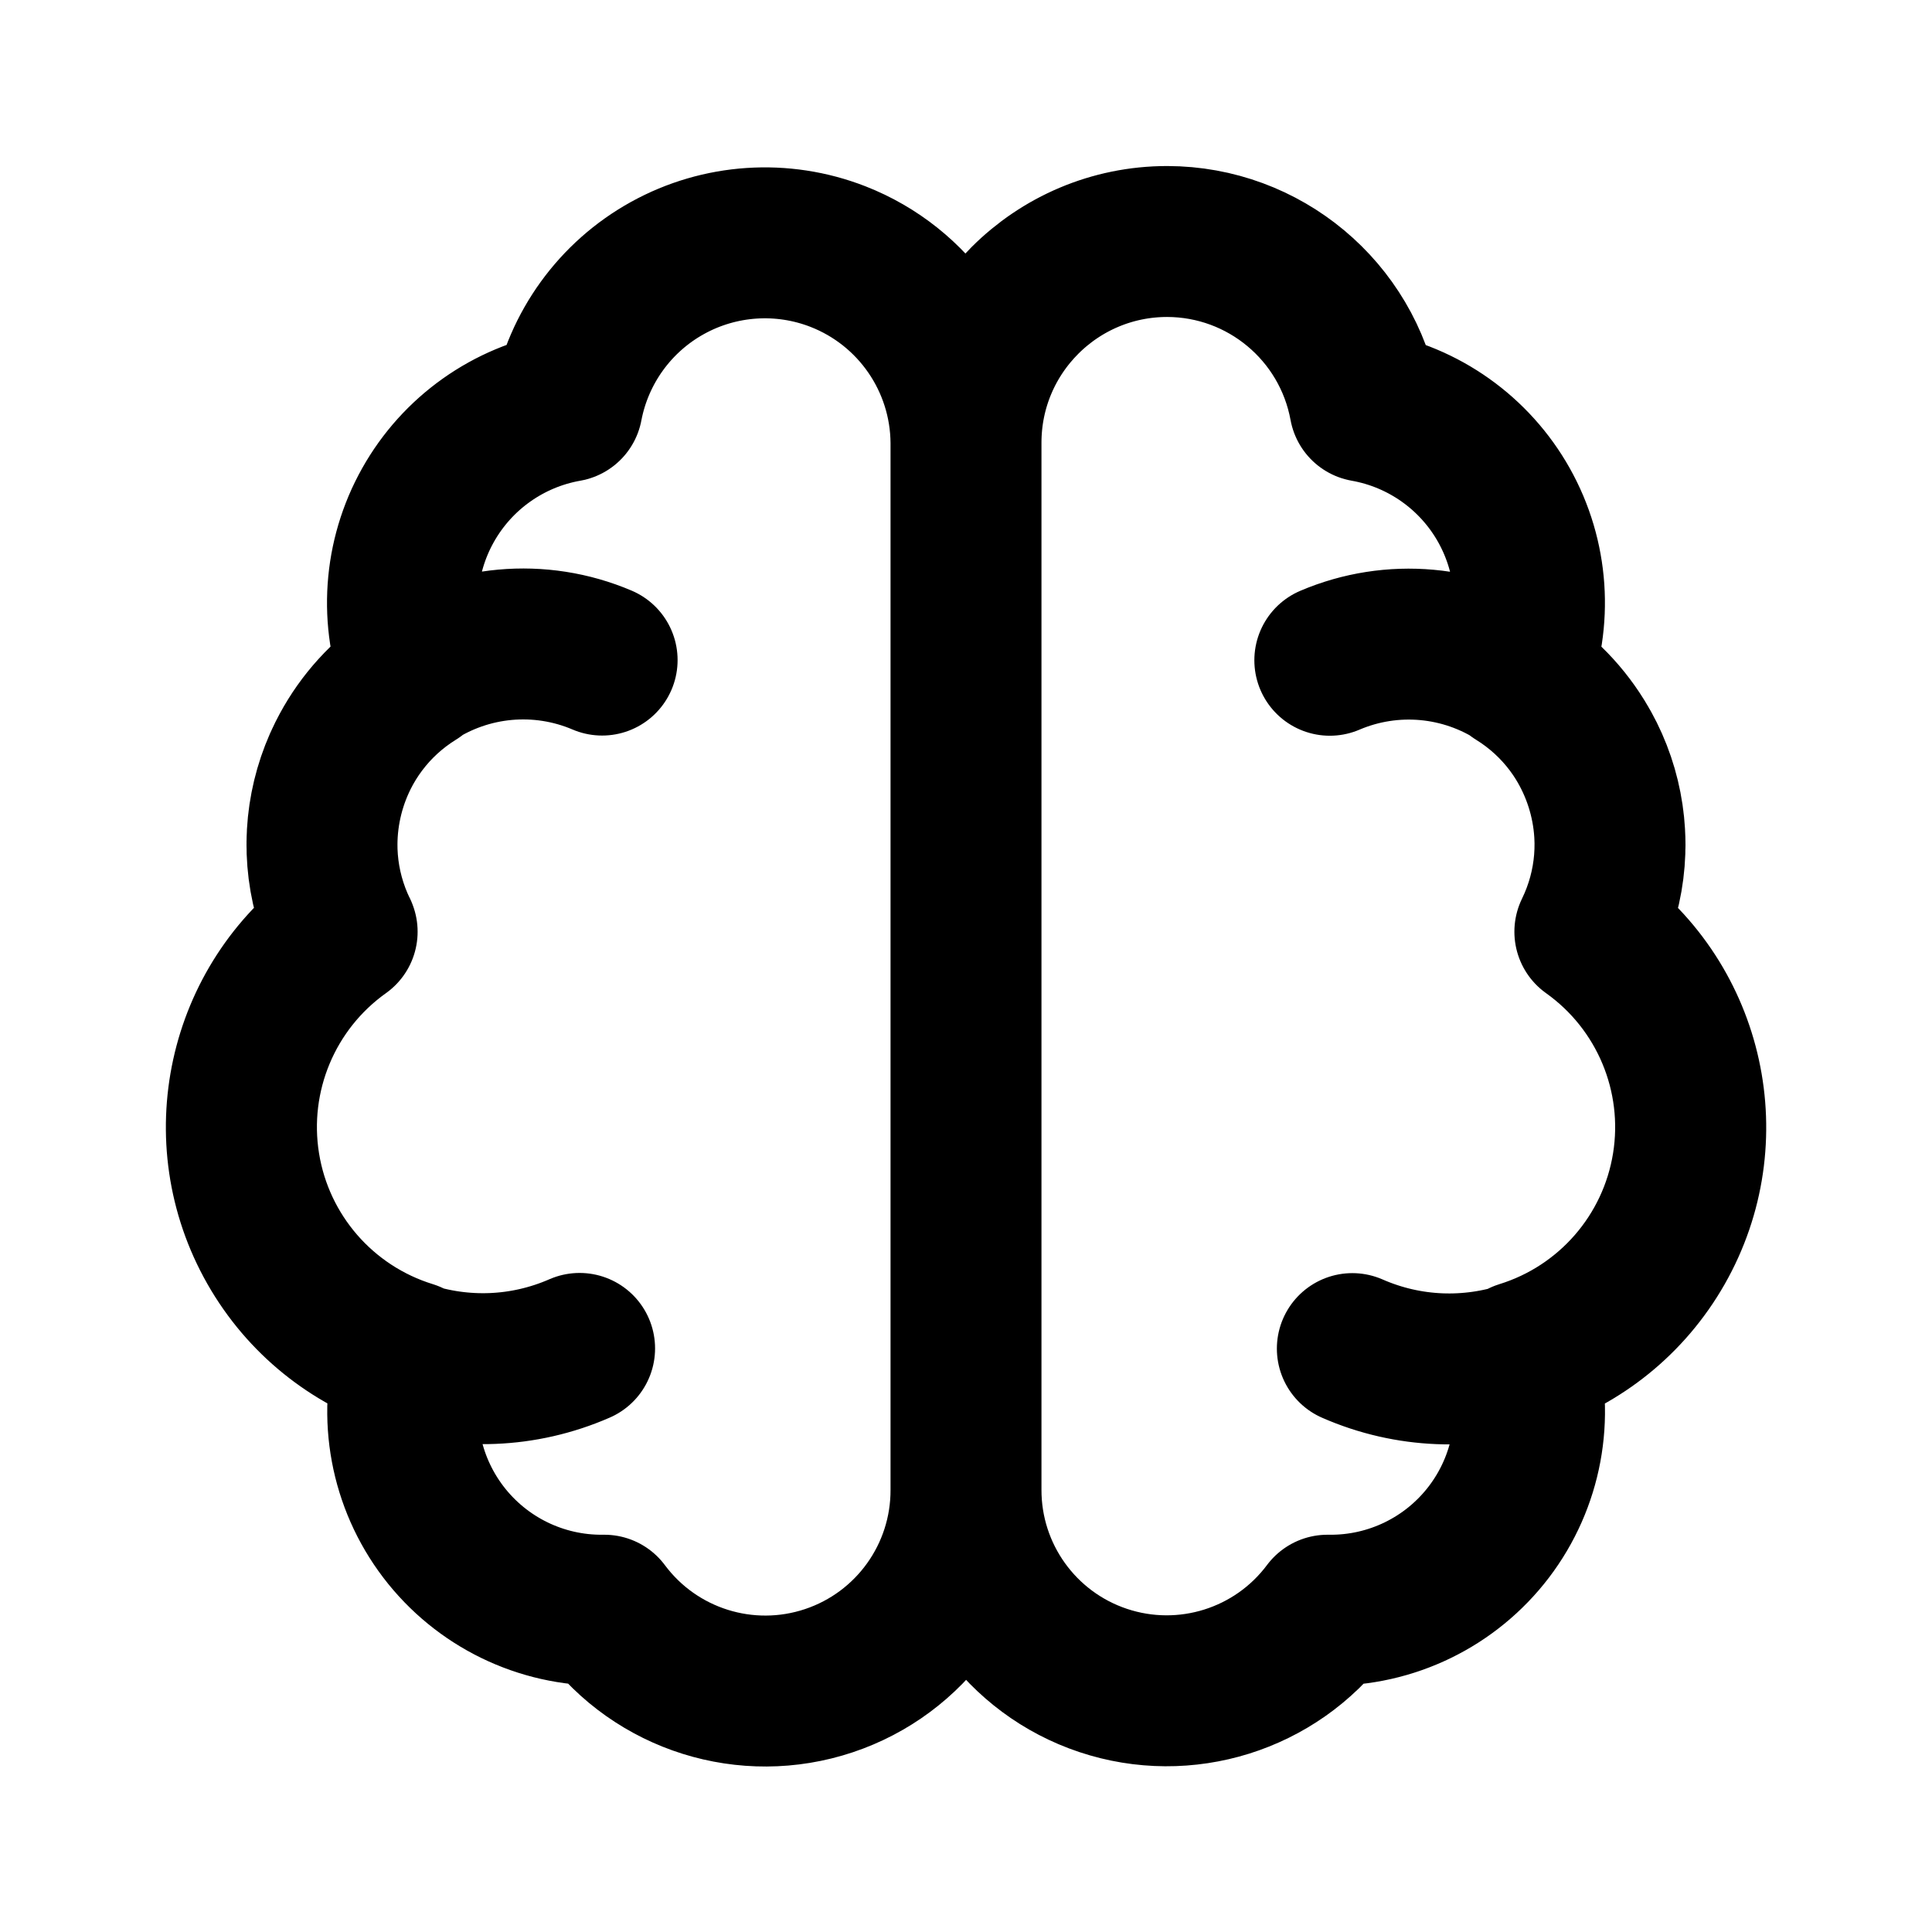
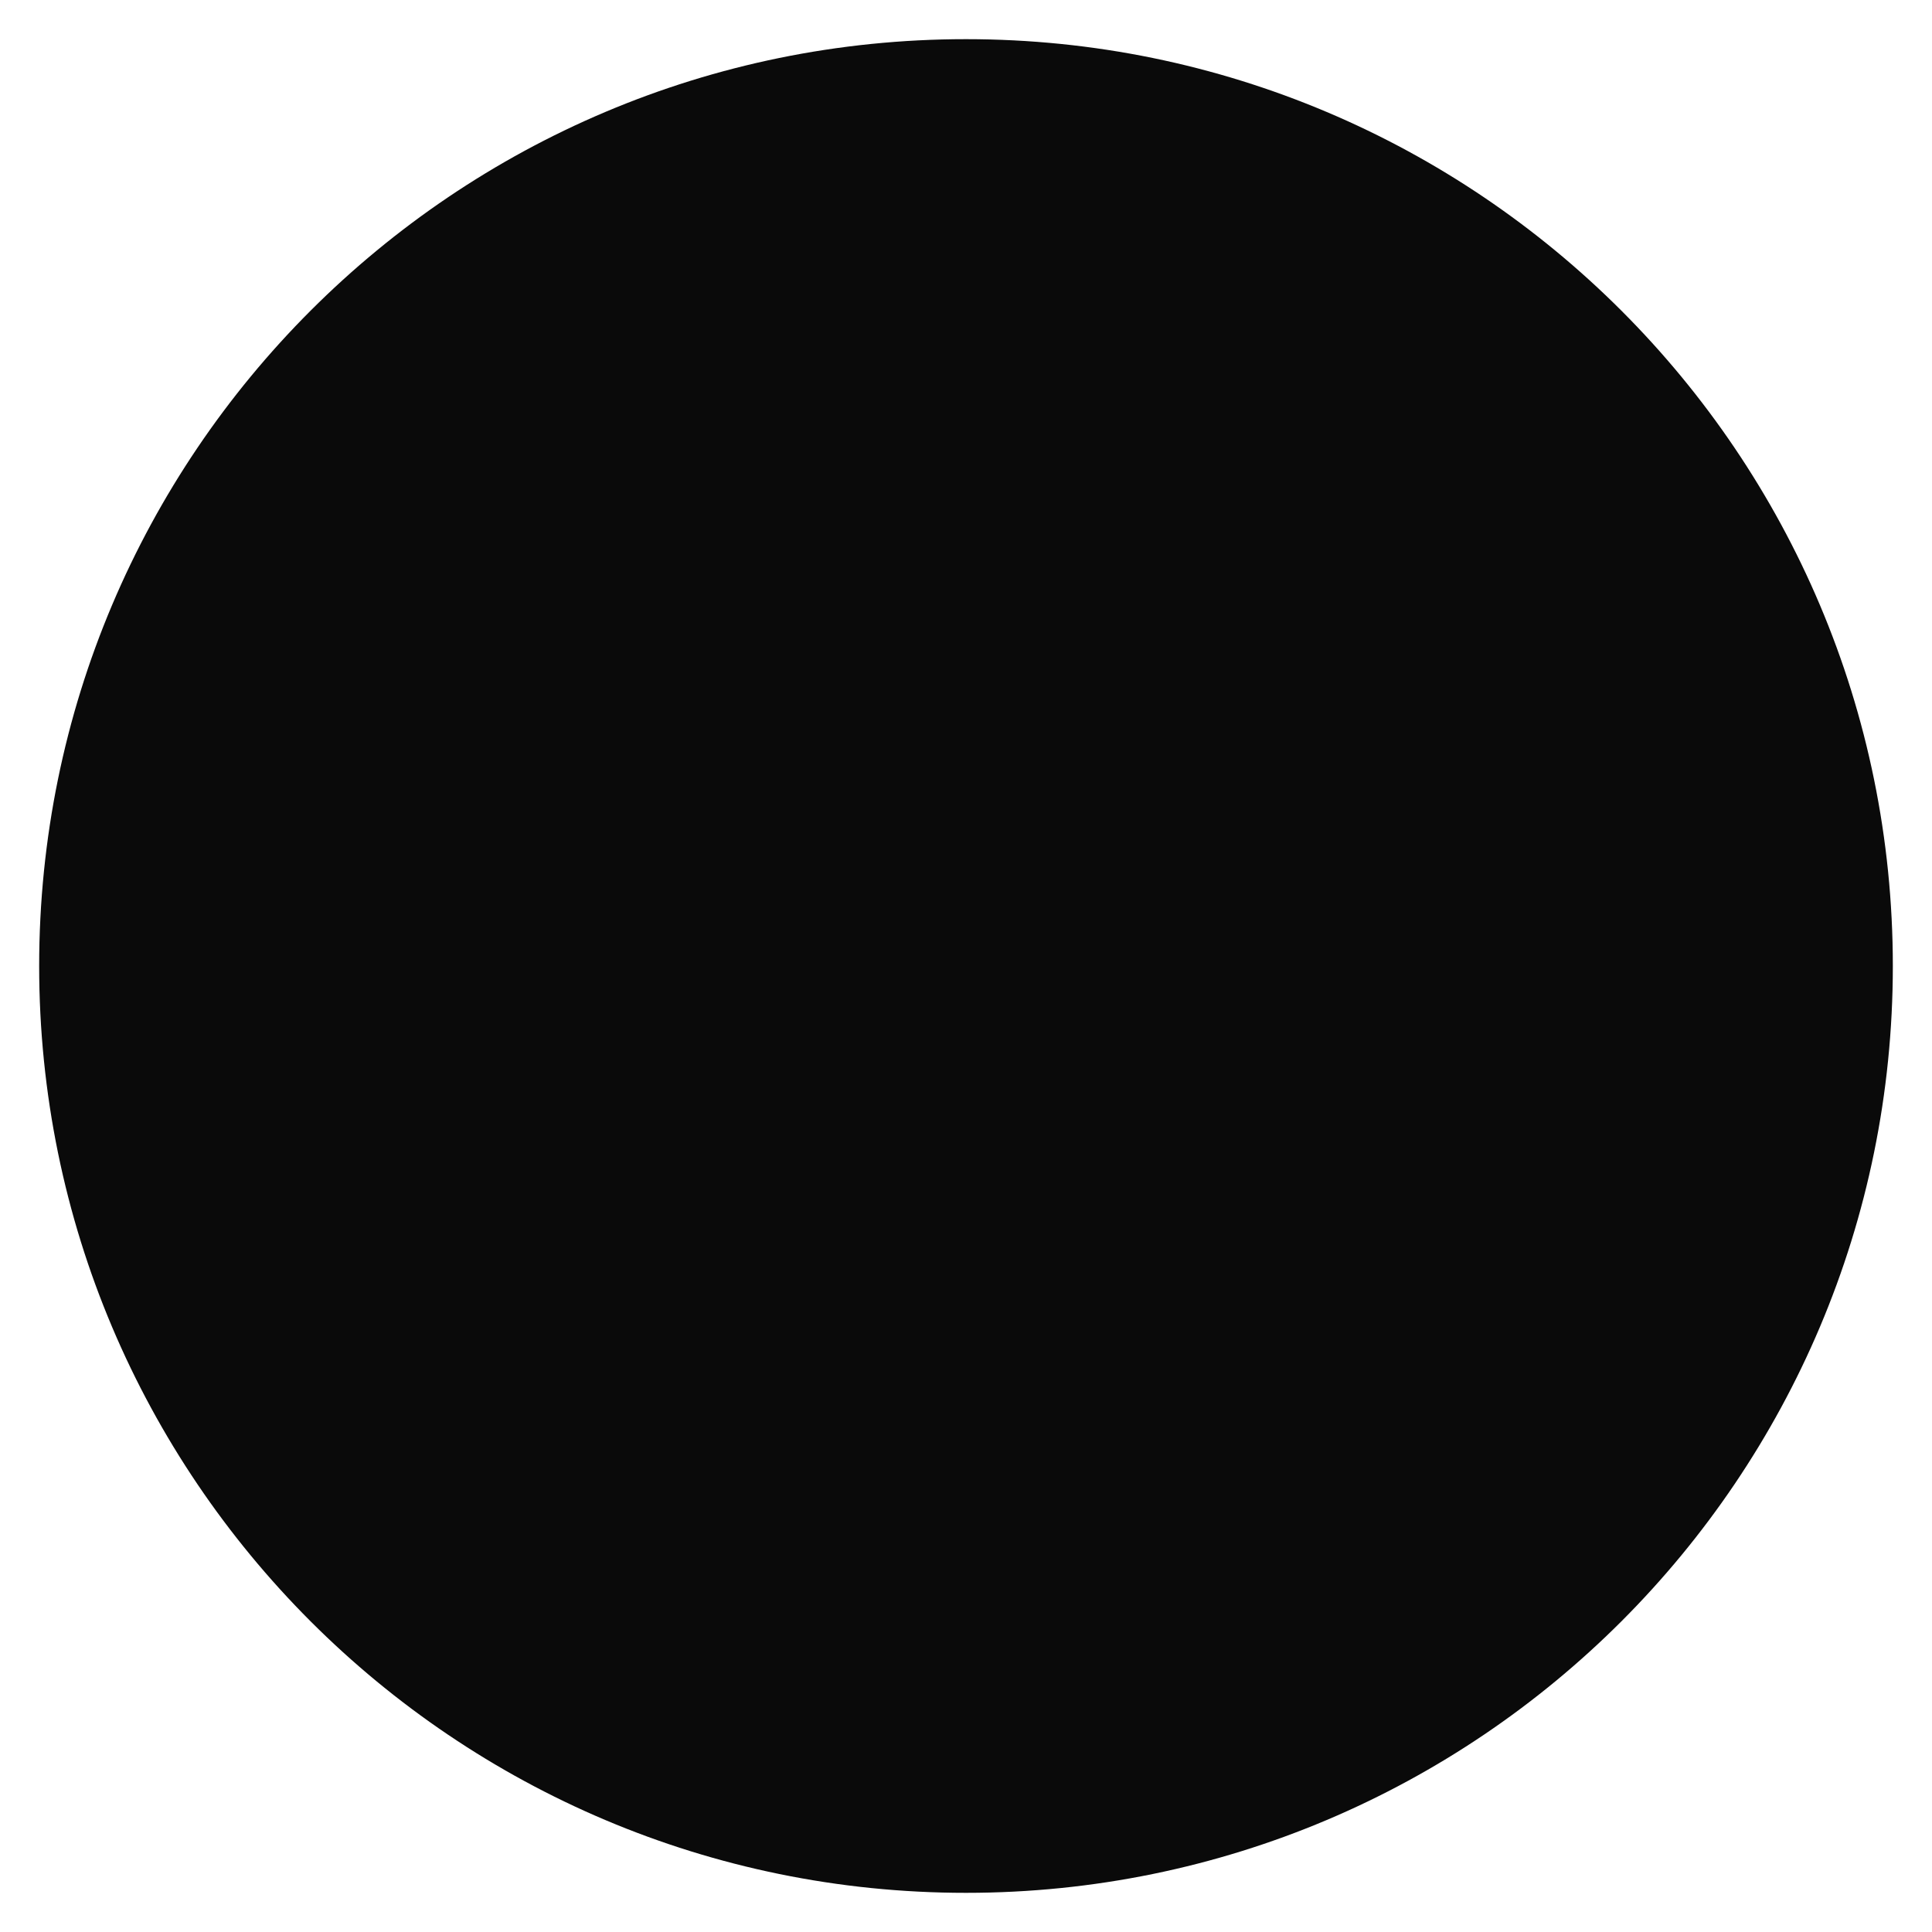
- <svg xmlns="http://www.w3.org/2000/svg" width="32" height="32" viewBox="0 0 32 32" fill="none">
-   <rect width="32" height="32" fill="white" />
-   <path stroke="black" stroke-linecap="round" stroke-linejoin="round" stroke-width="2.5" d="M16 24.67A3.324 3.324 0 0 1 10.01 26.67H10a3.291 3.291 0 0 1-3.2-4.206 3.973 3.973 0 0 1-1.133-7.032 3.291 3.291 0 0 1 1.227-4.243 3.303 3.303 0 0 1 2.501-4.458A3.333 3.333 0 0 1 13.88 4.25 3.333 3.333 0 0 1 16 7.33m0 17.34V7.33m0 17.34a3.324 3.324 0 0 0 5.987 2h.013a3.291 3.291 0 0 0 3.204-4.206 3.973 3.973 0 0 0 1.129-7.032 3.291 3.291 0 0 0-1.228-4.243 3.303 3.303 0 0 0-2.5-4.458A3.333 3.333 0 0 0 19.333 4 3.333 3.333 0 0 0 16 7.33m-10.667 6.667a3.333 3.333 0 0 1 4.64-3.064m-.373 11.401a4 4 0 0 1-3.937-6.913M26.667 14a3.333 3.333 0 0 0-4.641-3.064m.373 11.401a4 4 0 0 0 3.938-6.913" />
+ <svg xmlns="http://www.w3.org/2000/svg" width="500" zoomAndPan="magnify" viewBox="0 0 375 375" height="500" preserveAspectRatio="xMidYMid meet" version="1.2">
+   <defs>
+     <clipPath id="759fef17a4">
+       <path d="M 7.602 7.602 L 367.398 7.602 L 367.398 367.398 L 7.602 367.398 Z M 7.602 7.602 " />
+     </clipPath>
+     <clipPath id="970b83feaf">
+       <path d="M 187.5 7.602 C 88.145 7.602 7.602 88.145 7.602 187.5 C 7.602 286.855 88.145 367.398 187.5 367.398 C 286.855 367.398 367.398 286.855 367.398 187.5 C 367.398 88.145 286.855 7.602 187.5 7.602 Z M 187.5 7.602 " />
+     </clipPath>
+   </defs>
+   <g id="e23e854e85">
+     <rect x="0" width="375" y="0" height="375" style="fill:#ffffff;fill-opacity:1;stroke:none;" />
+     <rect x="0" width="375" y="0" height="375" style="fill:#ffffff;fill-opacity:1;stroke:none;" />
+     <g clip-rule="nonzero" clip-path="url(#759fef17a4)">
+       <g clip-rule="nonzero" clip-path="url(#970b83feaf)">
+         <path style=" stroke:none;fill-rule:nonzero;fill:#0a0a0a;fill-opacity:1;" d="M 7.602 7.602 L 367.398 7.602 L 367.398 367.398 L 7.602 367.398 Z M 7.602 7.602 " />
+       </g>
+     </g>
+   </g>
</svg>
